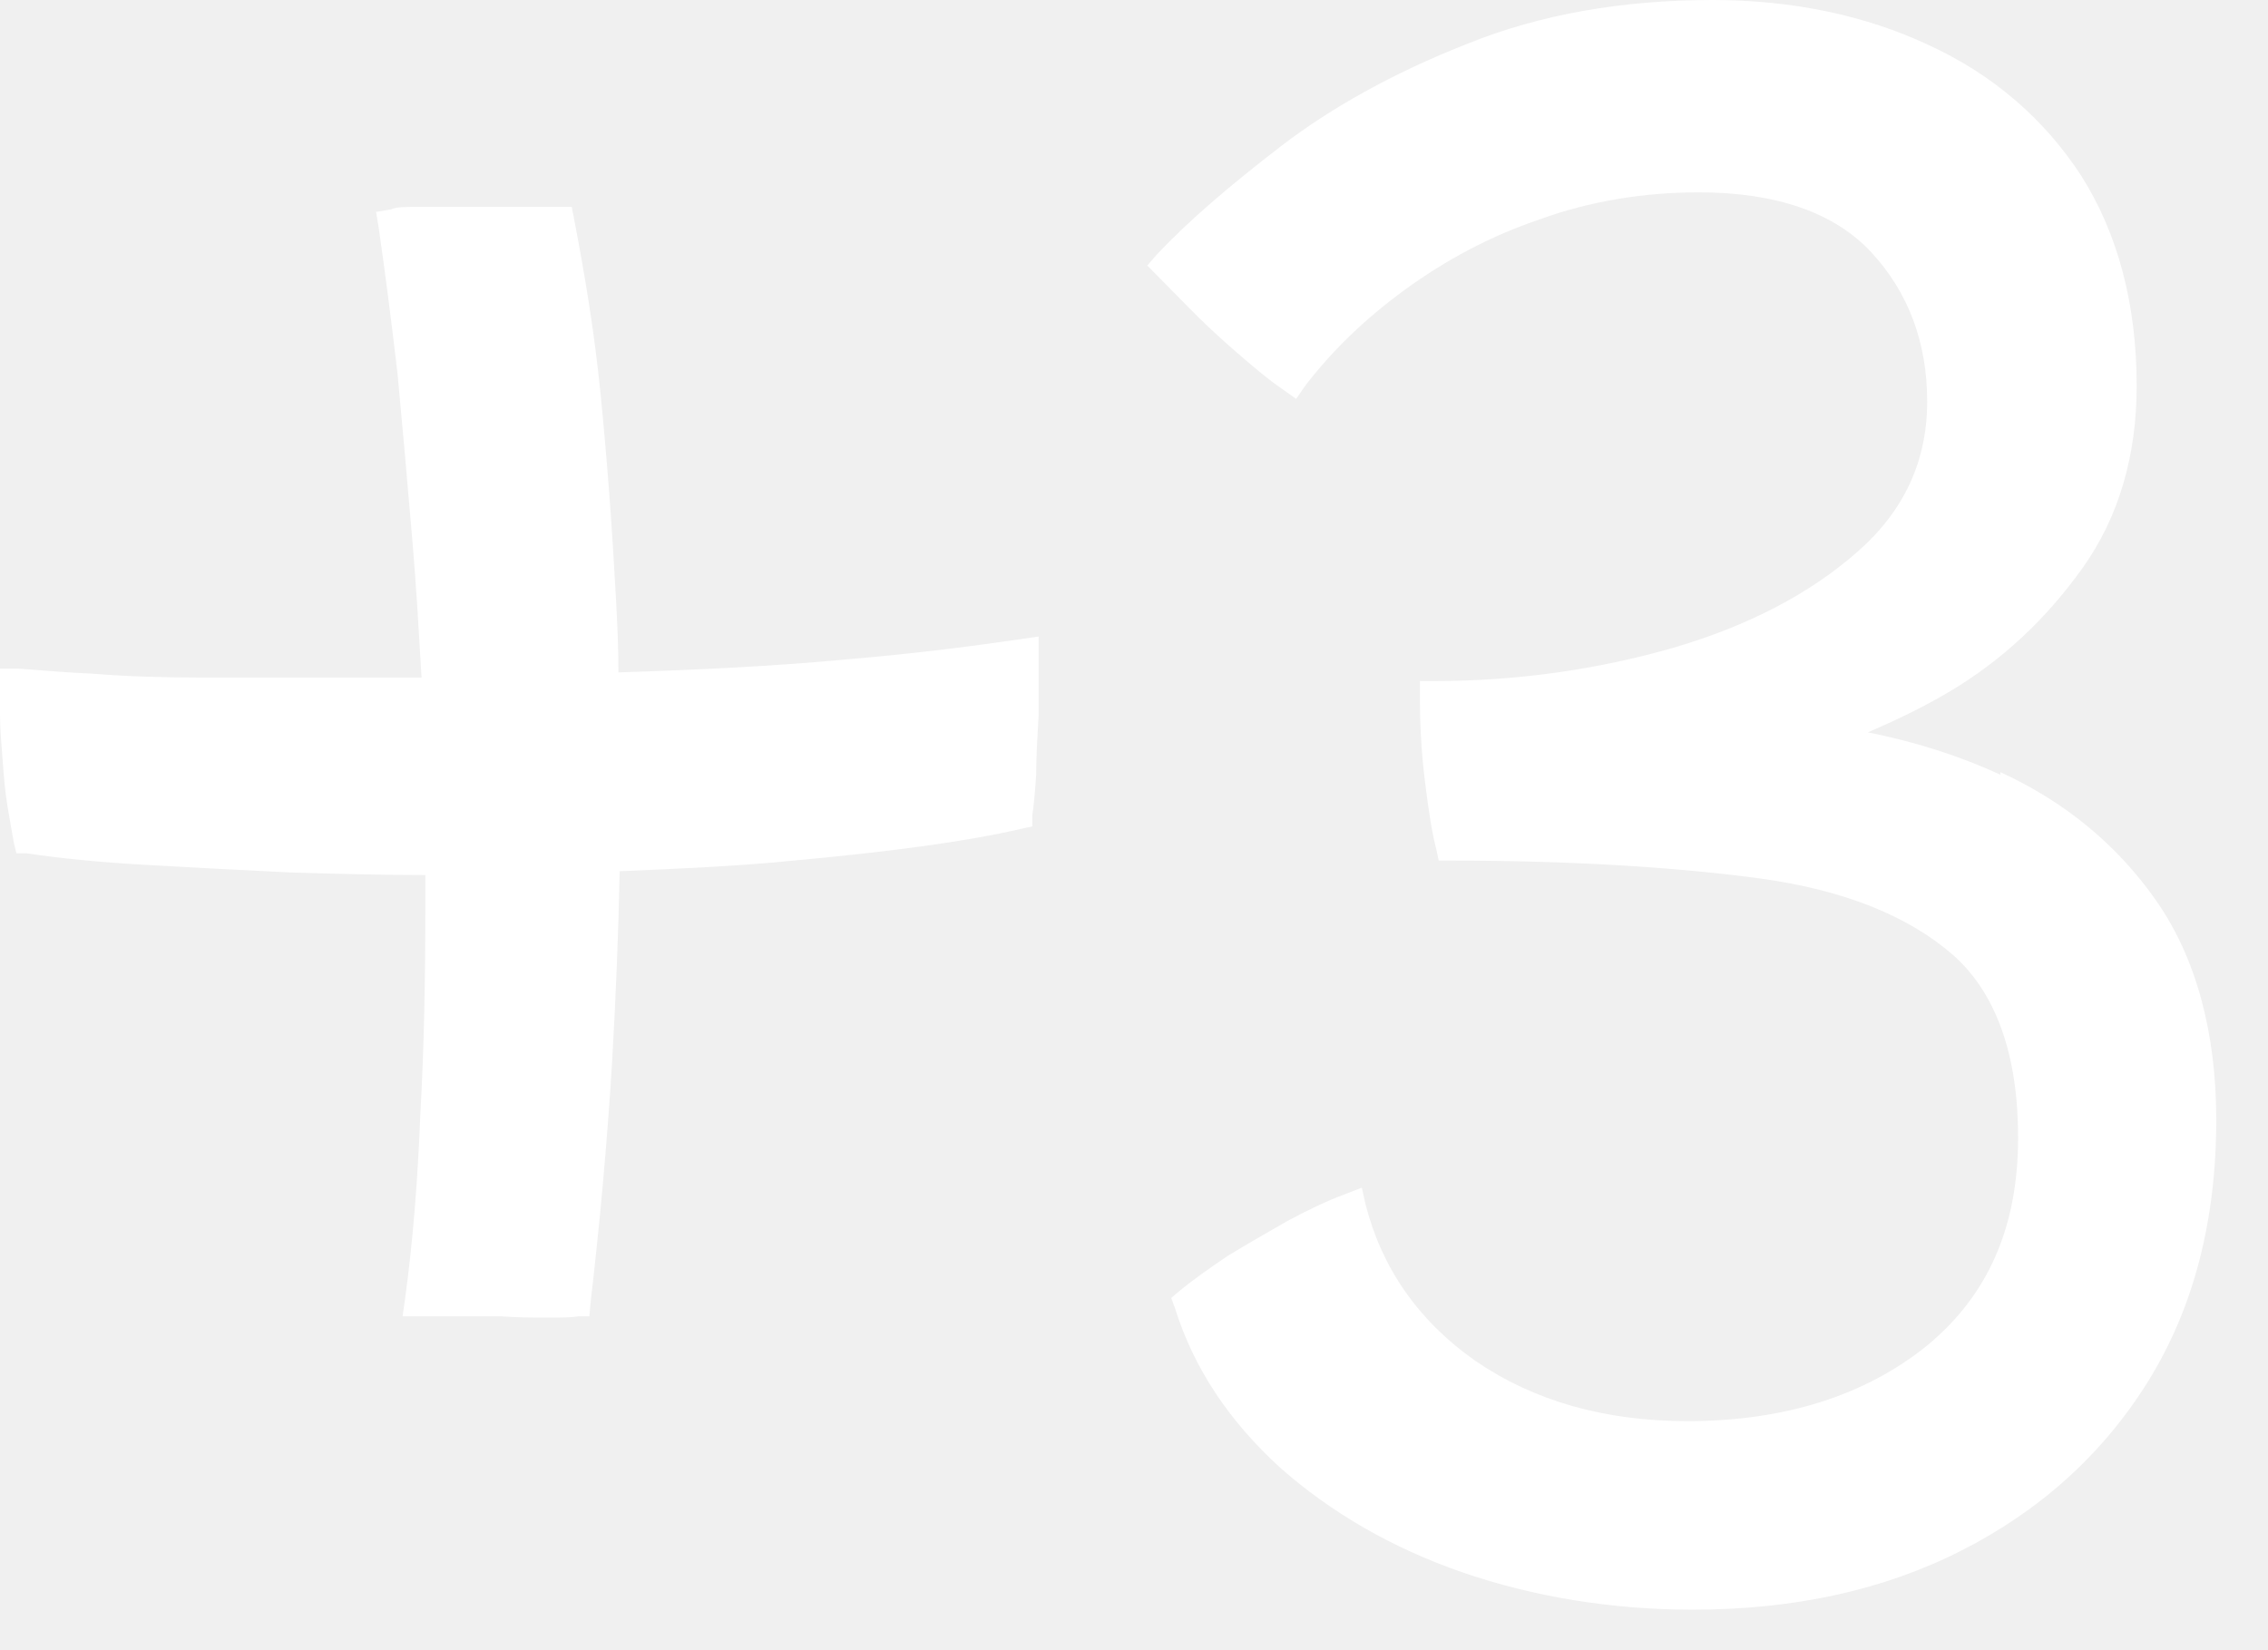
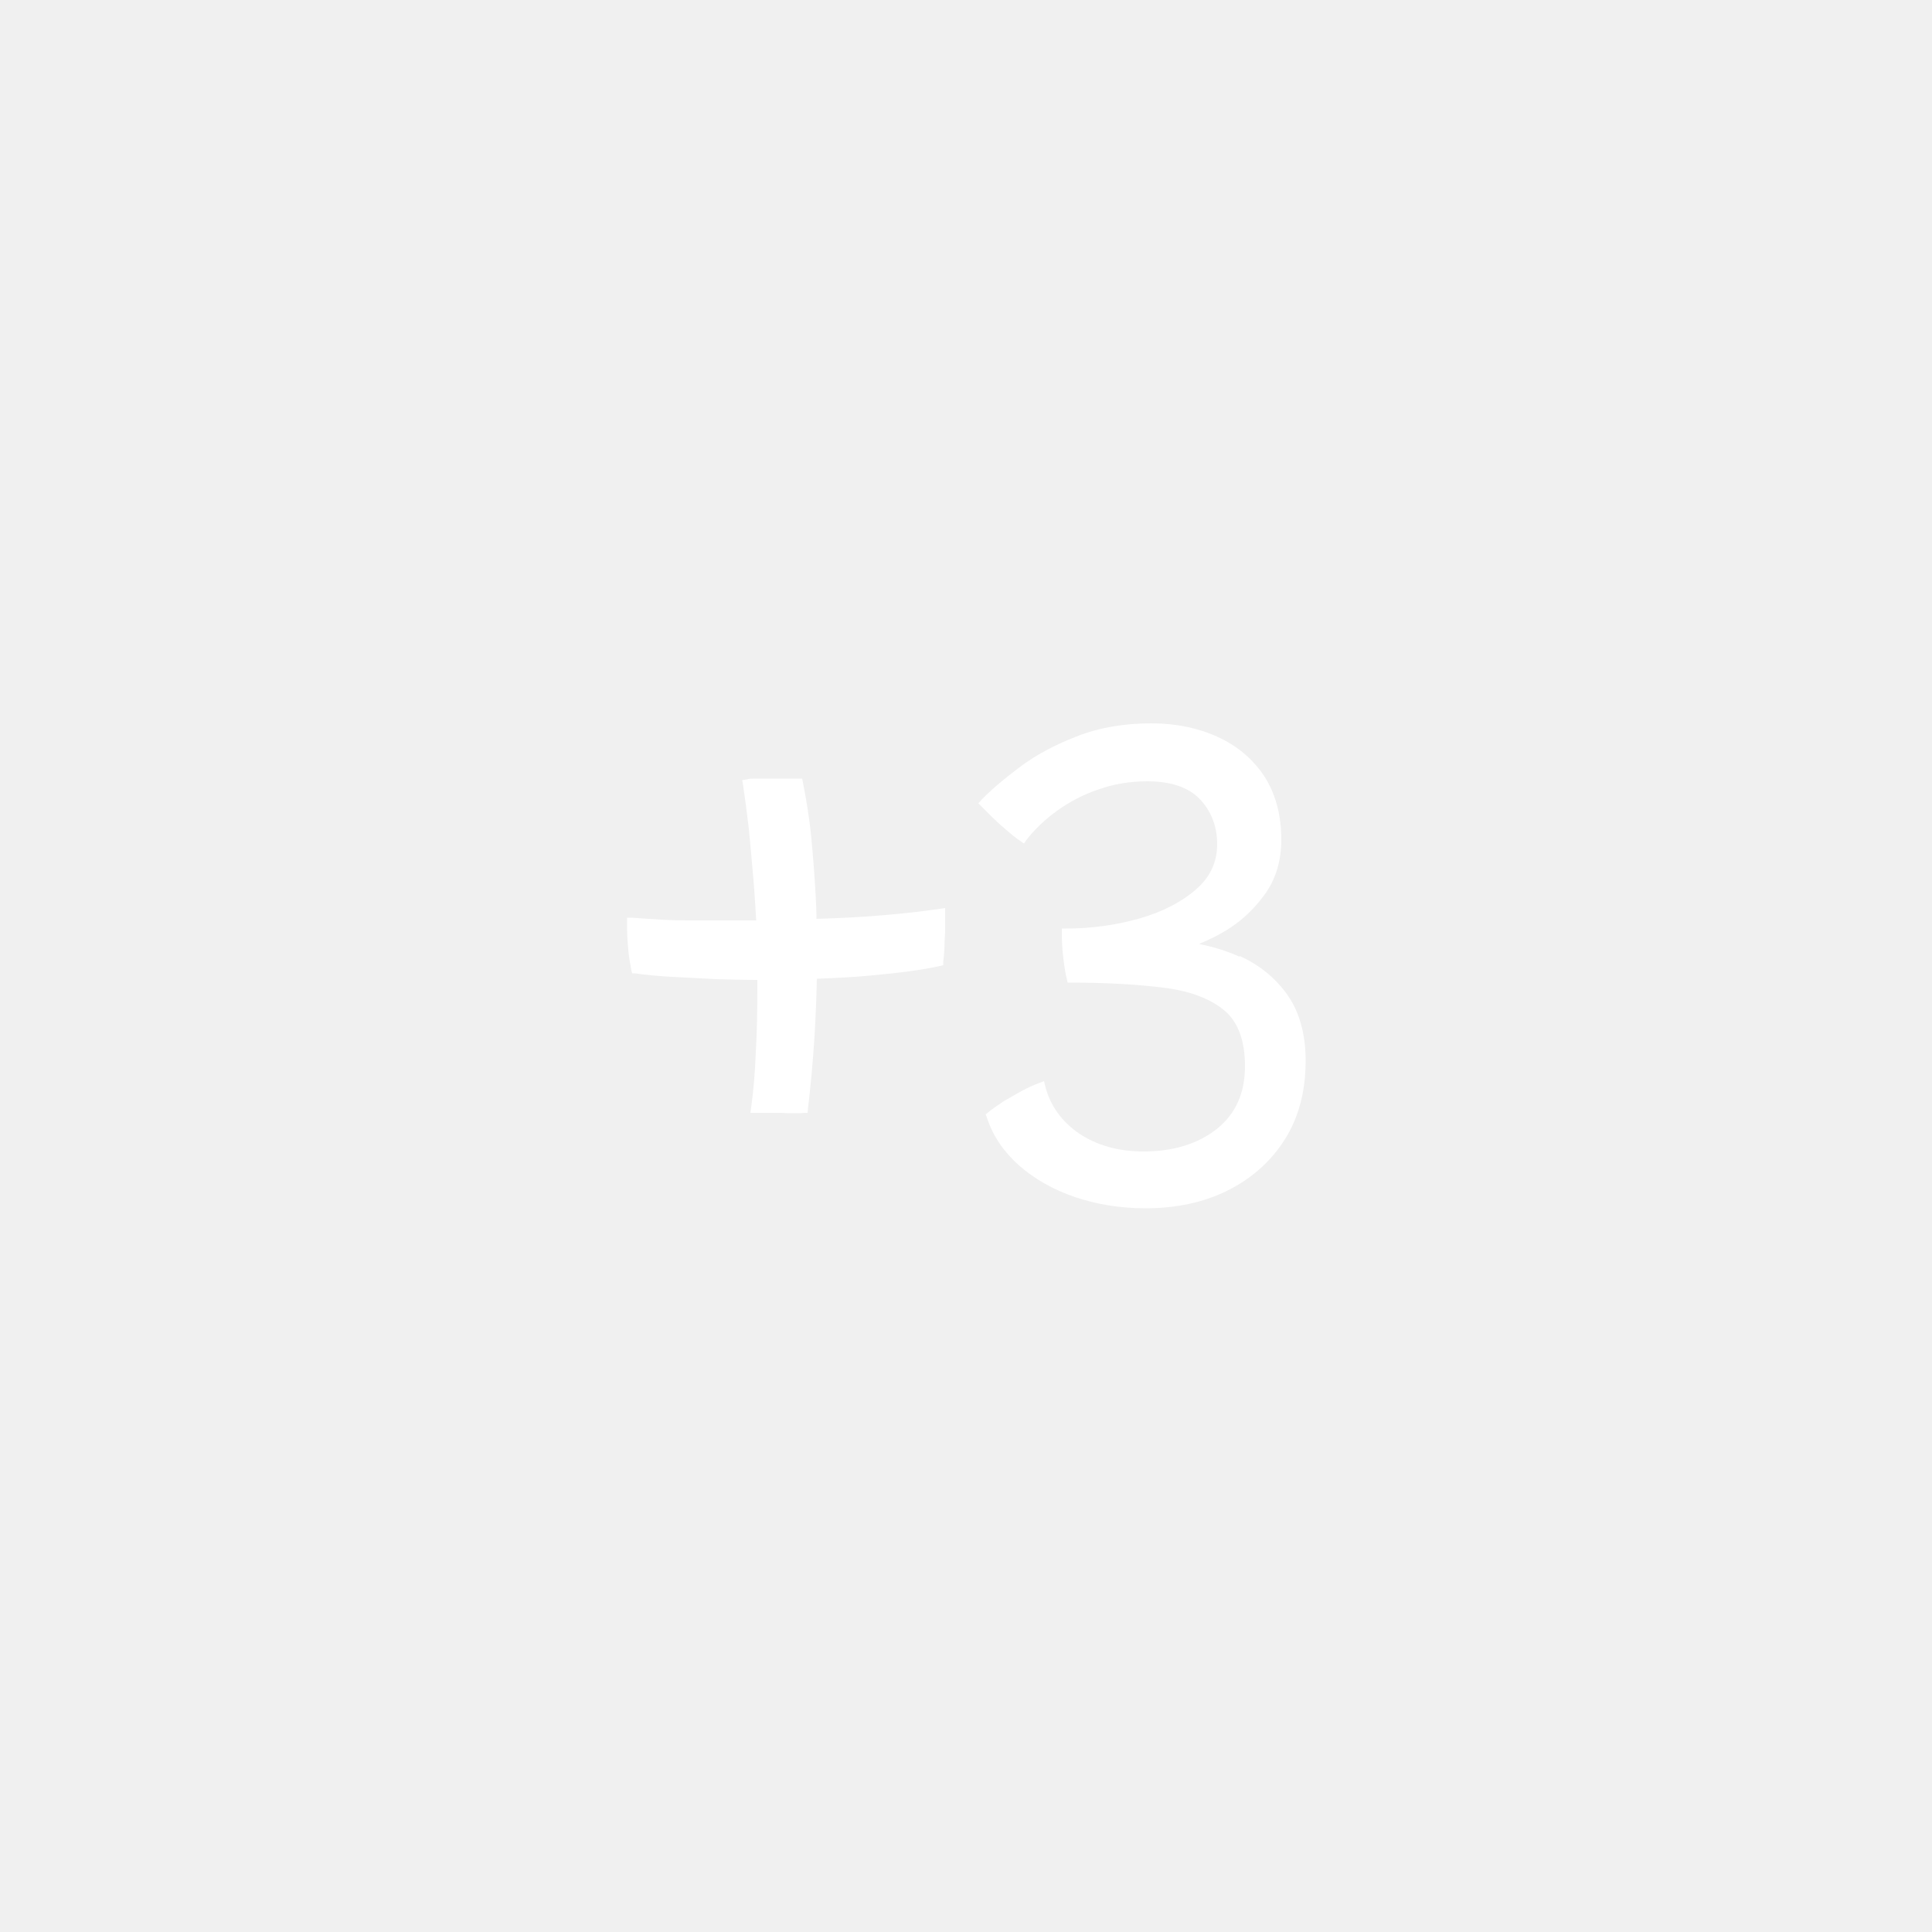
- <svg xmlns="http://www.w3.org/2000/svg" width="22" height="16" viewBox="0 0 22 16" fill="none">
-   <path d="M9.904 6.2C9.476 6.262 8.925 6.337 8.19 6.399C7.529 6.461 6.795 6.498 5.999 6.523C5.999 6.275 5.987 6.026 5.974 5.789C5.938 5.117 5.889 4.458 5.827 3.836C5.766 3.214 5.668 2.641 5.57 2.131L5.546 2.007H4.432C4.285 2.007 4.162 2.007 4.052 2.007C3.93 2.007 3.844 2.007 3.795 2.031L3.648 2.056L3.673 2.206C3.734 2.629 3.795 3.102 3.856 3.624C3.905 4.147 3.954 4.694 4.003 5.279C4.04 5.715 4.064 6.15 4.089 6.573C3.367 6.573 2.608 6.573 1.934 6.573C1.555 6.573 1.212 6.561 0.906 6.536C0.6 6.523 0.355 6.498 0.171 6.486H7.53403e-05V6.635C7.53403e-05 6.698 7.53403e-05 6.797 7.53403e-05 6.934C7.53403e-05 7.058 0.012 7.208 0.025 7.369C0.037 7.531 0.049 7.681 0.074 7.83C0.098 7.979 0.122 8.104 0.135 8.178L0.159 8.278H0.257C0.588 8.328 0.967 8.365 1.408 8.39C1.849 8.415 2.314 8.44 2.816 8.464C3.257 8.477 3.685 8.489 4.126 8.489C4.126 8.589 4.126 8.688 4.126 8.776C4.126 9.497 4.113 10.182 4.077 10.816C4.052 11.463 4.003 12.06 3.93 12.595L3.905 12.77H4.077C4.162 12.77 4.273 12.77 4.407 12.77H4.86C5.019 12.782 5.166 12.782 5.301 12.782C5.448 12.782 5.546 12.782 5.607 12.77H5.717L5.729 12.633C5.815 11.899 5.889 11.102 5.938 10.294C5.974 9.671 5.999 9.049 6.011 8.452C6.611 8.427 7.162 8.402 7.664 8.352C8.619 8.265 9.365 8.166 9.904 8.041L10.014 8.017V7.905C10.027 7.83 10.039 7.693 10.051 7.519C10.051 7.345 10.063 7.146 10.075 6.934C10.075 6.722 10.075 6.523 10.075 6.349V6.175L9.904 6.2Z" fill="white" />
-   <path d="M19.404 7.516C19 7.329 18.559 7.192 18.119 7.105C18.376 6.993 18.645 6.868 18.915 6.707C19.416 6.408 19.845 6.01 20.2 5.512C20.555 5.014 20.726 4.417 20.726 3.745C20.726 2.949 20.543 2.265 20.188 1.705C19.833 1.157 19.331 0.722 18.706 0.436C18.094 0.149 17.384 0 16.613 0C15.744 0 14.948 0.137 14.238 0.423C13.54 0.697 12.928 1.033 12.426 1.418C11.924 1.804 11.533 2.14 11.226 2.464L11.129 2.576L11.533 2.986C11.667 3.123 11.826 3.272 11.985 3.409C12.157 3.559 12.304 3.683 12.451 3.783L12.573 3.87L12.659 3.745C12.916 3.409 13.234 3.098 13.626 2.812C14.018 2.526 14.458 2.289 14.936 2.128C15.413 1.954 15.94 1.866 16.478 1.866C17.237 1.866 17.8 2.066 18.155 2.451C18.511 2.837 18.694 3.322 18.694 3.895C18.694 4.467 18.474 4.952 18.021 5.35C17.556 5.761 16.956 6.072 16.233 6.284C15.499 6.495 14.715 6.607 13.92 6.607H13.773V6.756C13.773 7.005 13.785 7.279 13.822 7.578C13.858 7.876 13.895 8.1 13.932 8.237L13.956 8.349H14.079C15.23 8.349 16.246 8.411 17.078 8.523C17.886 8.635 18.511 8.884 18.951 9.27C19.367 9.643 19.576 10.241 19.576 11.037C19.576 11.908 19.282 12.567 18.694 13.053C18.094 13.538 17.311 13.787 16.368 13.787C15.56 13.787 14.875 13.588 14.311 13.202C13.761 12.816 13.405 12.306 13.246 11.684L13.21 11.522L13.05 11.584C12.879 11.647 12.695 11.734 12.487 11.846C12.291 11.958 12.096 12.07 11.912 12.182C11.728 12.306 11.569 12.418 11.434 12.53L11.361 12.592L11.398 12.692C11.581 13.277 11.924 13.787 12.414 14.235C12.904 14.67 13.504 15.019 14.189 15.255C14.875 15.491 15.634 15.616 16.417 15.616C17.396 15.616 18.266 15.429 19.025 15.043C19.784 14.658 20.396 14.11 20.837 13.401C21.277 12.692 21.498 11.846 21.498 10.863C21.498 10.017 21.302 9.295 20.922 8.747C20.543 8.2 20.029 7.777 19.404 7.491V7.516Z" fill="white" />
+ <svg xmlns="http://www.w3.org/2000/svg" id="_3" data-name="+3" viewBox="0 0 50 50">
+   <defs>
+     <style>
+       .cls-1 {
+         fill: #fff;
+       }
+     </style>
+   </defs>
+   <path class="cls-1" d="M24.32,23.52c-.35.05-.8.11-1.4.16-.54.05-1.14.08-1.79.1,0-.2-.01-.4-.02-.59-.03-.54-.07-1.07-.12-1.57-.05-.5-.13-.96-.21-1.37l-.02-.1h-.91c-.12,0-.22,0-.31,0-.1,0-.17,0-.21.02l-.12.02.02.12c.05.34.1.72.15,1.14.04.42.08.86.12,1.33.03.35.05.7.07,1.04-.59,0-1.21,0-1.76,0-.31,0-.59-.01-.84-.03-.25-.01-.45-.03-.6-.04h-.14s0,.12,0,.12c0,.05,0,.13,0,.24,0,.1.01.22.02.35.01.13.02.25.04.37.02.12.04.22.05.28l.02.08h.08c.27.04.58.07.94.09.36.02.74.04,1.15.06.36.01.71.02,1.07.02,0,.08,0,.16,0,.23,0,.58-.01,1.13-.04,1.64-.02.52-.06,1-.12,1.43l-.02.14h.14c.07,0,.16,0,.27,0h.37c.13.01.25.01.36.01.12,0,.2,0,.25-.01h.09s.01-.11.01-.11c.07-.59.13-1.23.17-1.88.03-.5.05-1,.06-1.48.49-.02.94-.04,1.35-.08.78-.07,1.39-.15,1.83-.25l.09-.02v-.09c.01-.06.02-.17.03-.31,0-.14.01-.3.02-.47,0-.17,0-.33,0-.47v-.14s-.14.02-.14.02Z" />
+   <path class="cls-1" d="M32.08,24.76c-.33-.15-.69-.26-1.05-.33.21-.09.43-.19.65-.32.41-.24.76-.56,1.05-.96.29-.4.43-.88.43-1.42,0-.64-.15-1.19-.44-1.64-.29-.44-.7-.79-1.21-1.02-.5-.23-1.08-.35-1.71-.35-.71,0-1.36.11-1.94.34-.57.22-1.07.49-1.48.8-.41.31-.73.58-.98.84l-.08.09.33.33c.11.11.24.23.37.34.14.12.26.22.38.3l.1.07.07-.1c.21-.27.47-.52.79-.75.32-.23.68-.42,1.07-.55.39-.14.82-.21,1.26-.21.62,0,1.08.16,1.37.47.29.31.44.7.44,1.16s-.18.85-.55,1.17c-.38.33-.87.58-1.46.75-.6.17-1.24.26-1.89.26h-.12v.12c0,.2.01.42.04.66.03.24.06.42.09.53l.02.09h.1c.94,0,1.77.05,2.45.14.66.09,1.17.29,1.53.6.34.3.51.78.51,1.42,0,.7-.24,1.23-.72,1.62-.49.39-1.13.59-1.9.59-.66,0-1.22-.16-1.68-.47-.45-.31-.74-.72-.87-1.22l-.03-.13-.13.05c-.14.05-.29.12-.46.21-.16.09-.32.18-.47.27-.15.1-.28.19-.39.28l-.06.05.03.08c.15.47.43.88.83,1.24.4.35.89.63,1.45.82.56.19,1.18.29,1.82.29.8,0,1.51-.15,2.13-.46.62-.31,1.12-.75,1.48-1.32.36-.57.54-1.25.54-2.04,0-.68-.16-1.26-.47-1.7-.31-.44-.73-.78-1.24-1.01Z" />
</svg>
